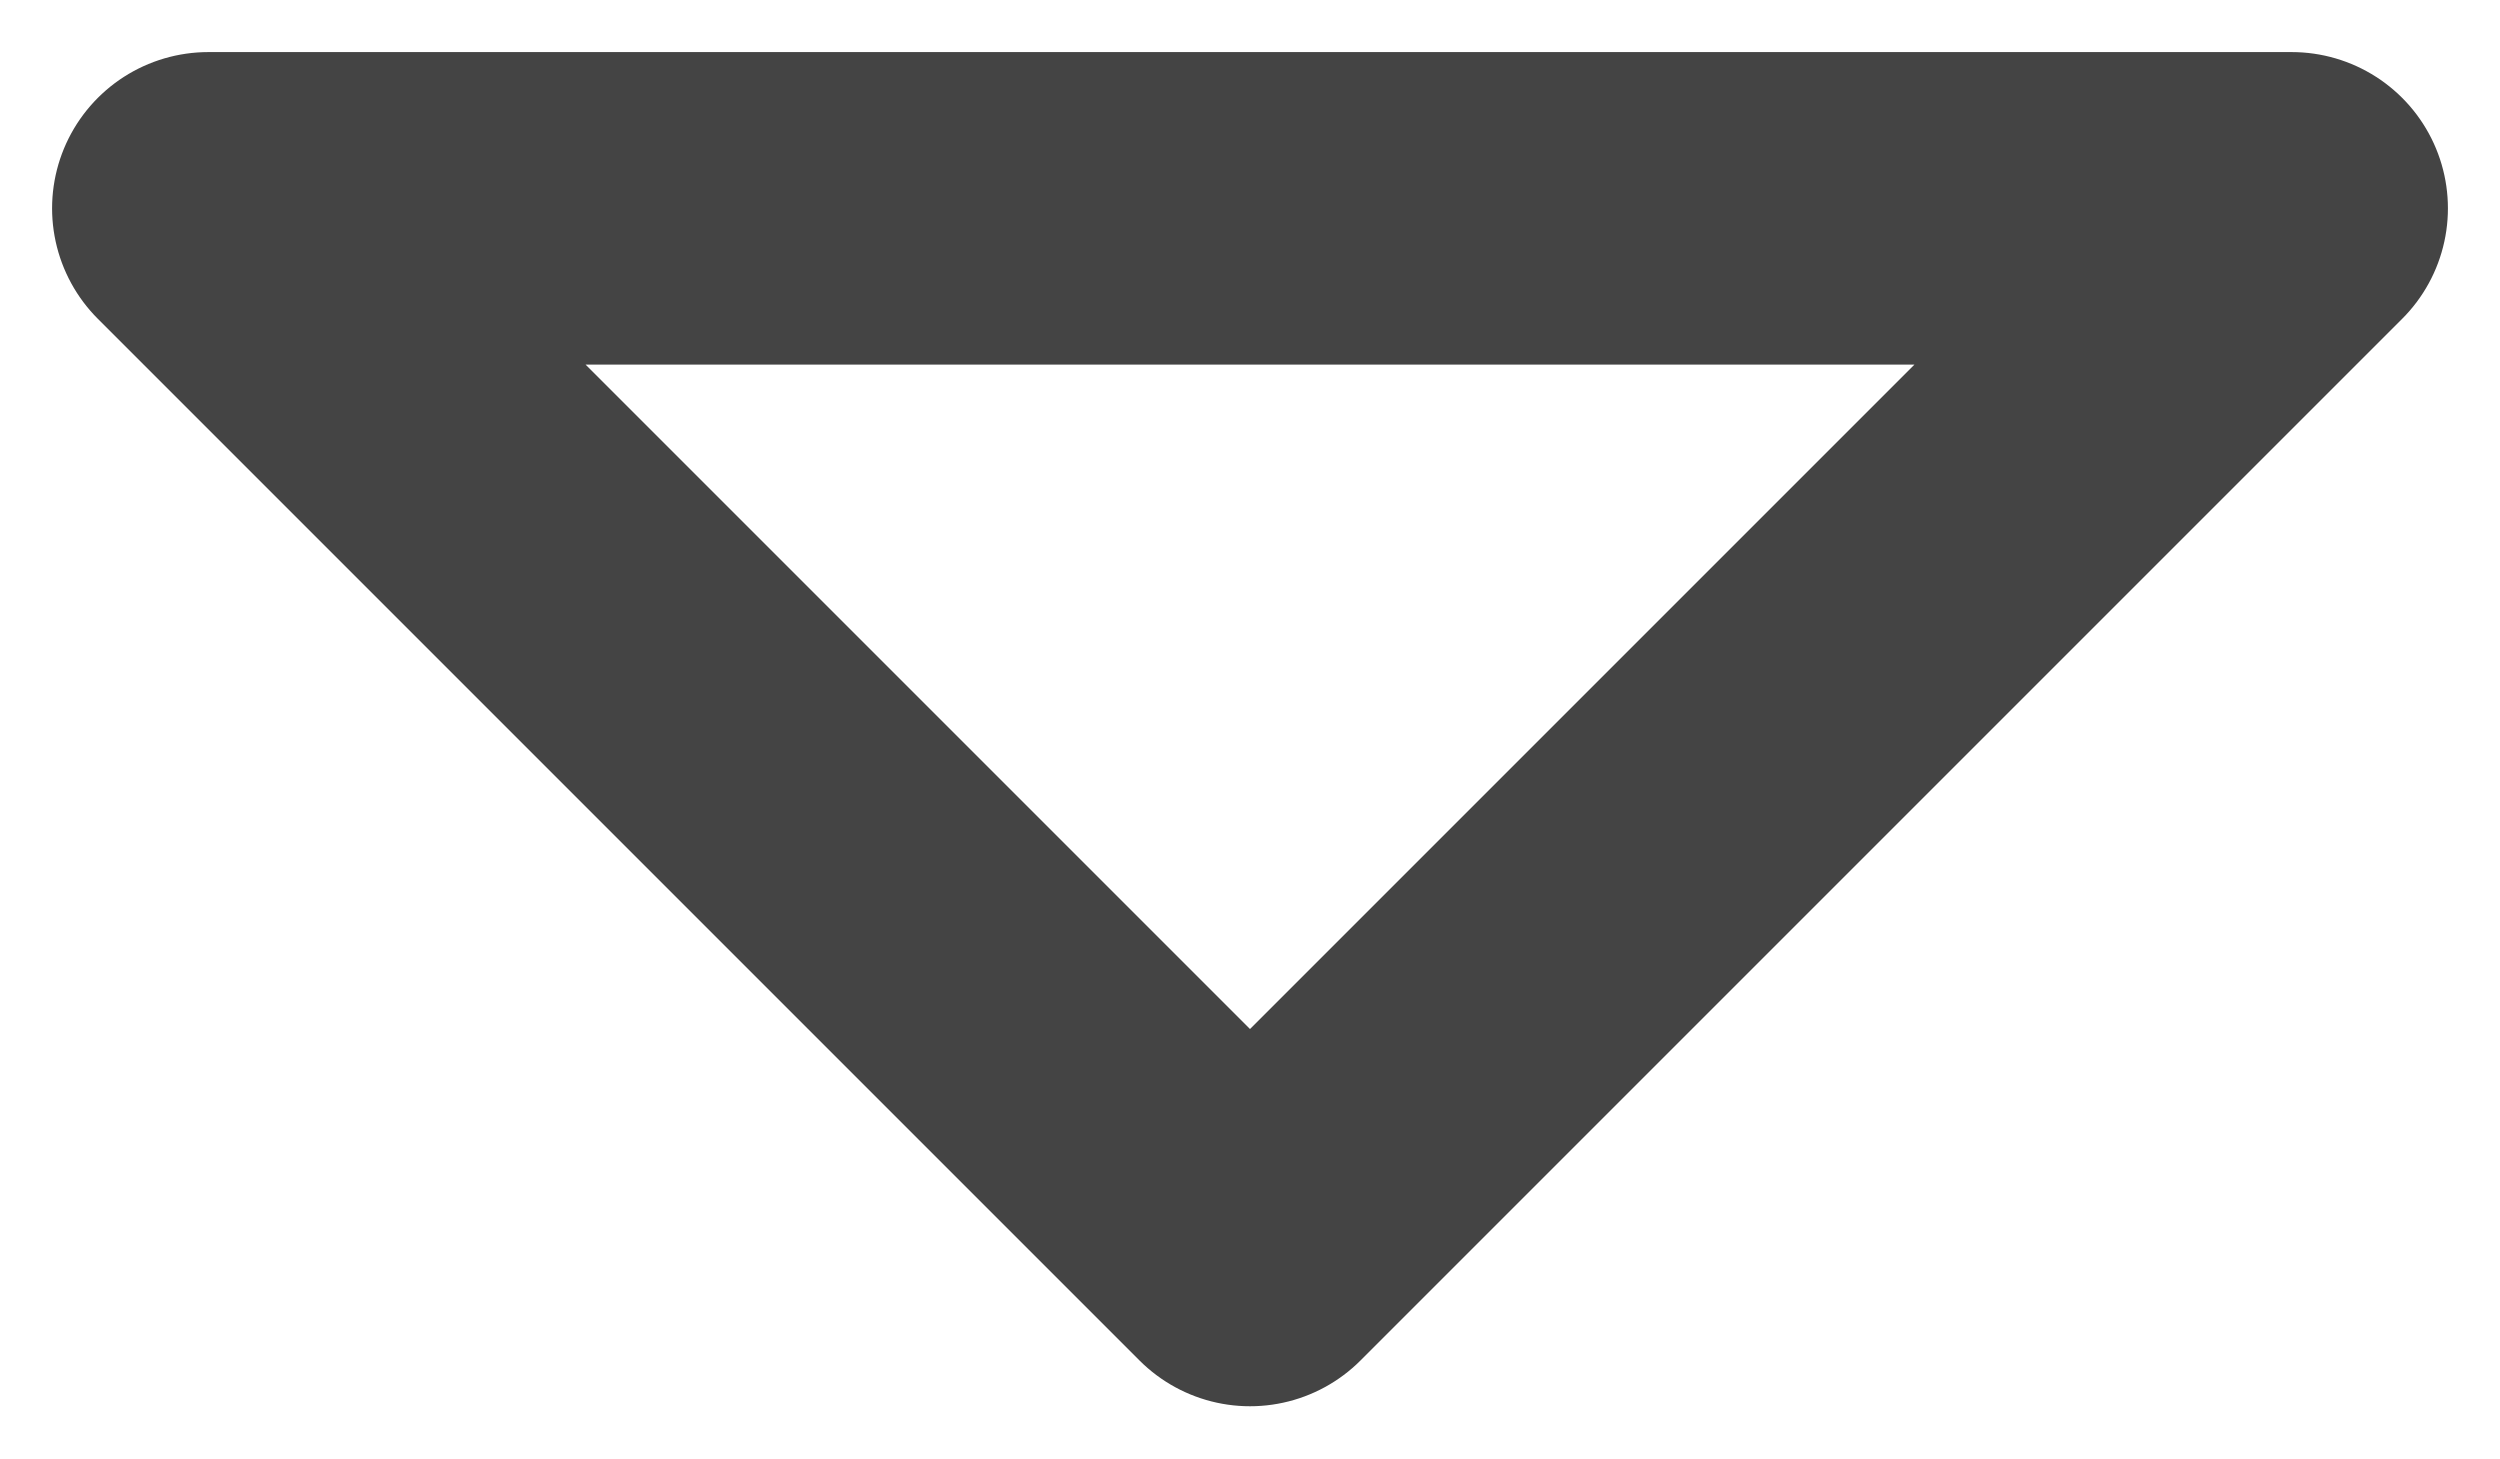
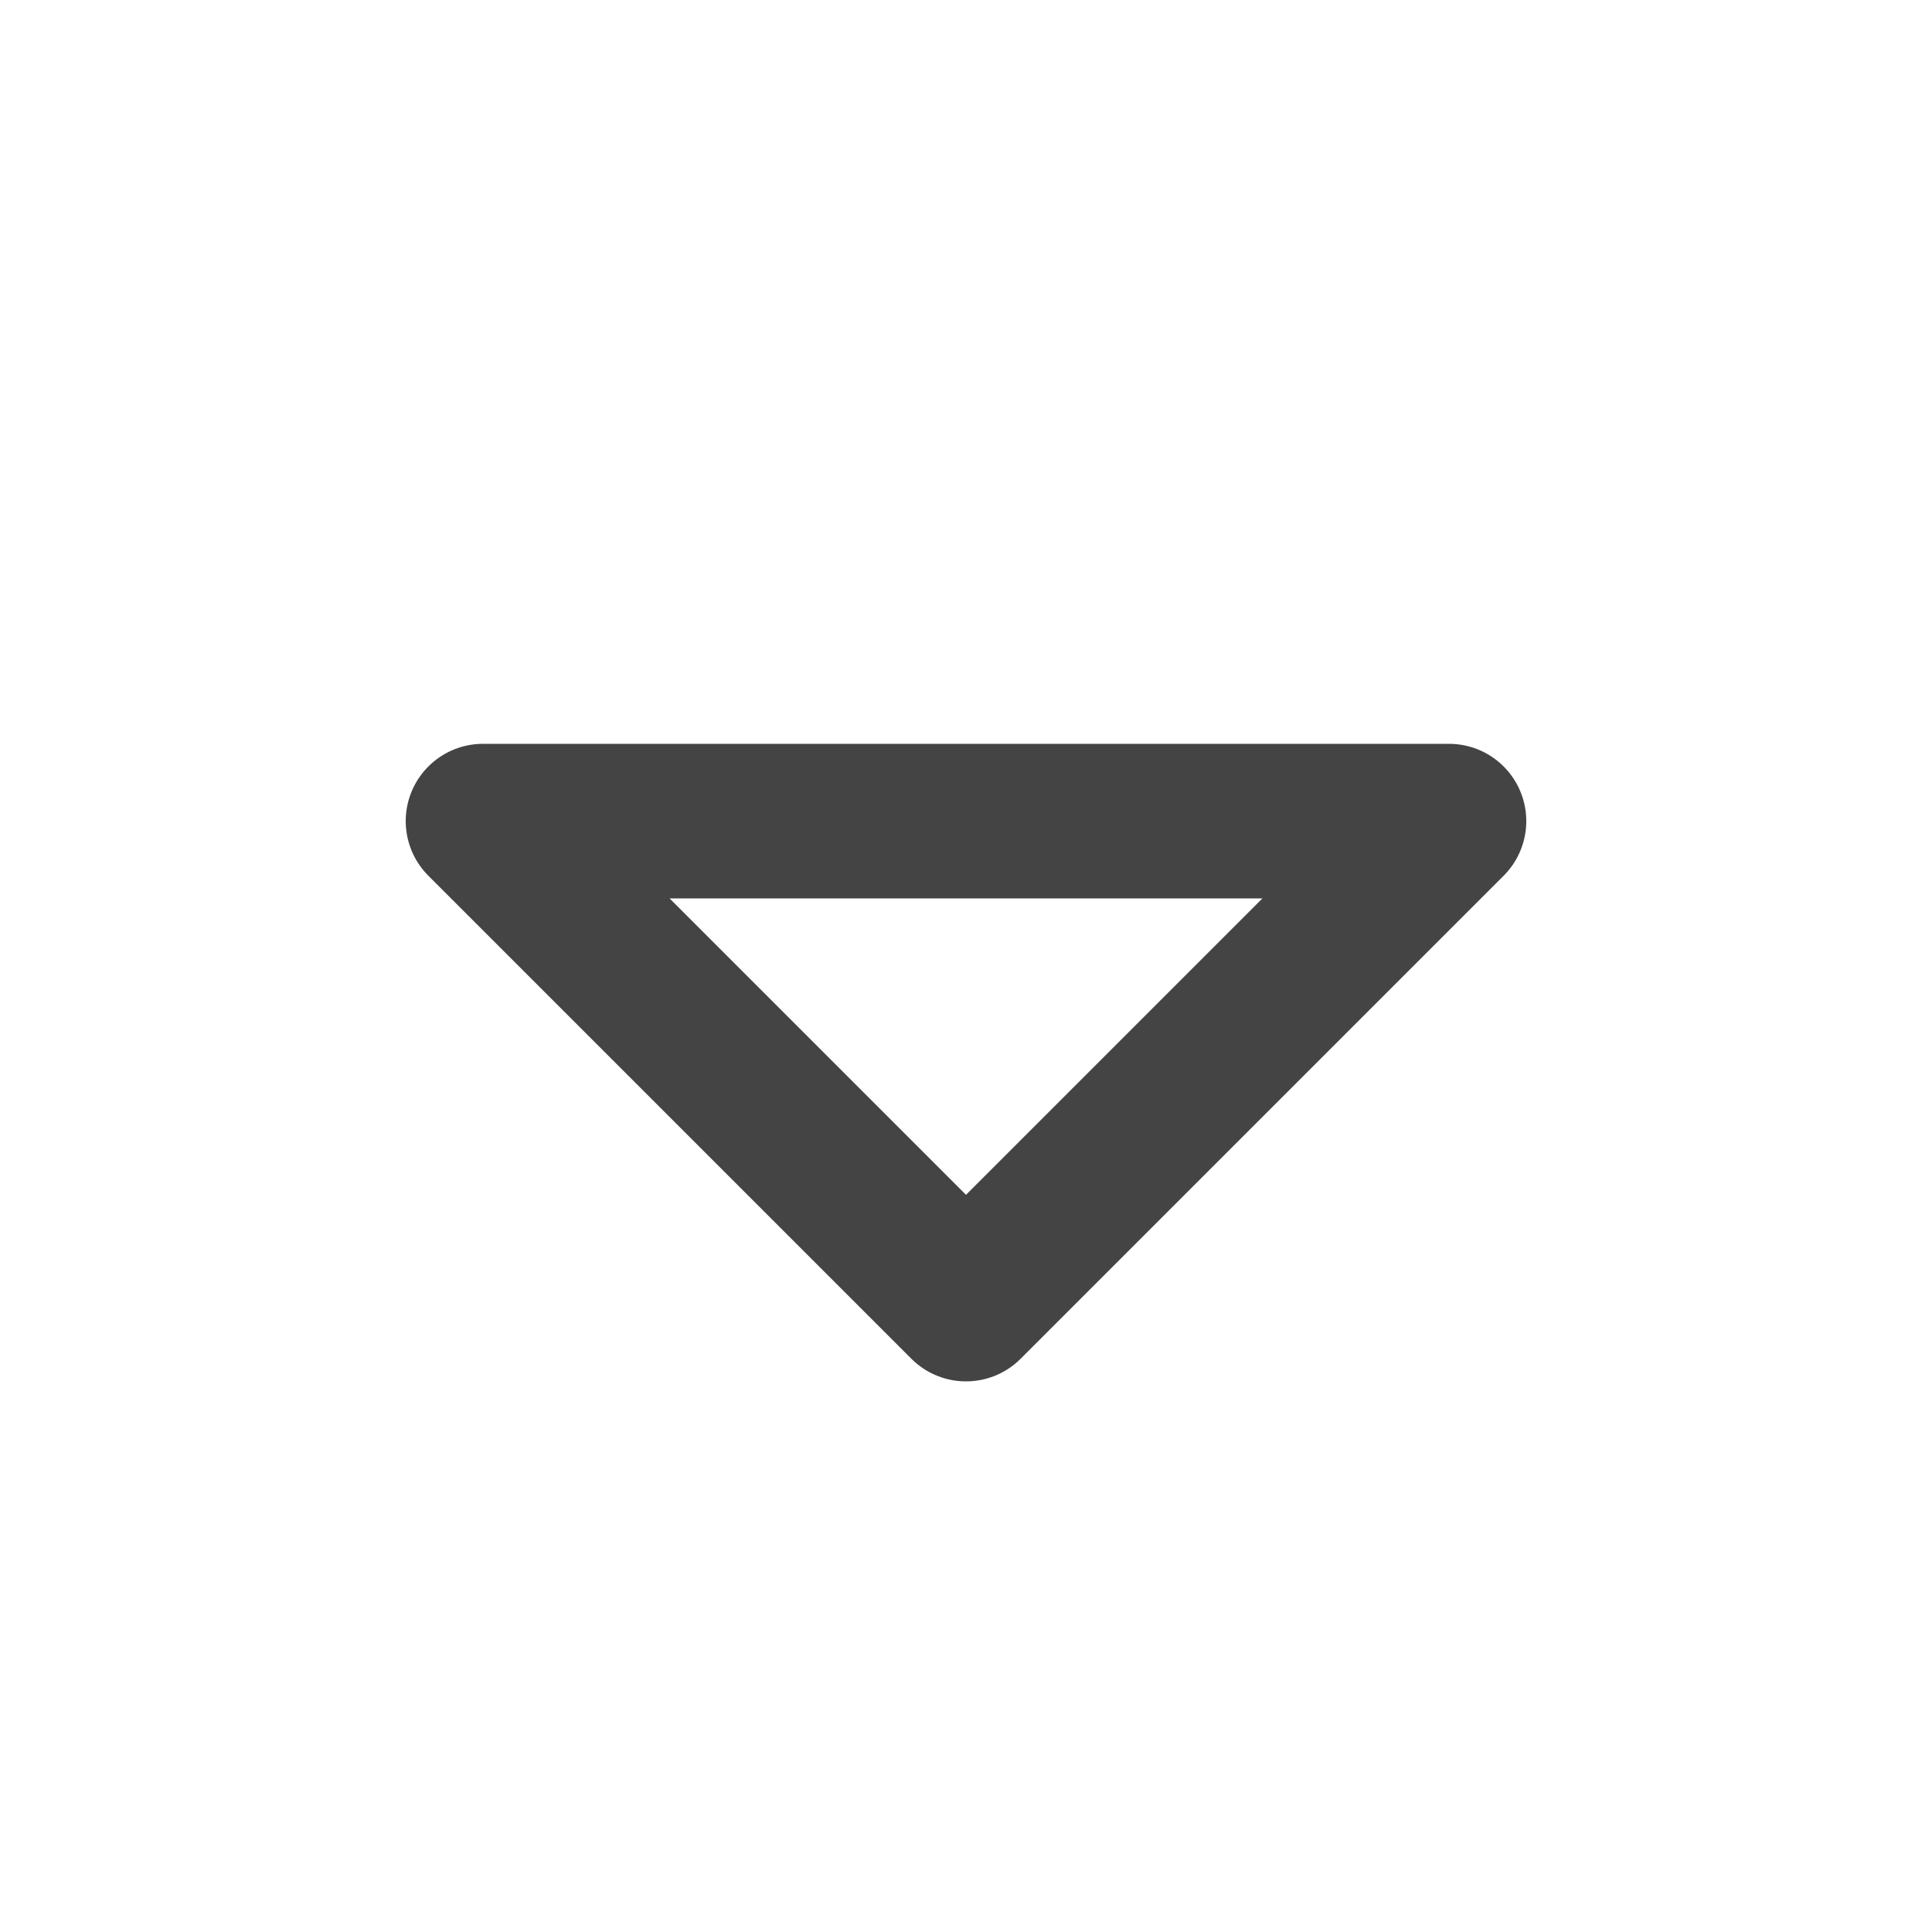
- <svg xmlns="http://www.w3.org/2000/svg" version="1.1" id="Ebene_1" x="0px" y="0px" width="12px" height="7px" viewBox="0 0 12 7" style="enable-background:new 0 0 12 7;" xml:space="preserve">
+ <svg xmlns="http://www.w3.org/2000/svg" version="1.1" id="Ebene_1" x="0px" y="0px" width="20px" height="20px" viewBox="0 0 20 20" style="enable-background:new 0 0 20 20;" xml:space="preserve">
  <style type="text/css">
- 	.st0{fill:none;stroke:#444444;stroke-width:1.5;stroke-linecap:round;stroke-linejoin:round;stroke-miterlimit:10;}
+ 	.st0{fill:none;stroke:#444444;stroke-width:1.6;stroke-linecap:round;stroke-linejoin:round;stroke-miterlimit:10;}
</style>
-   <polygon class="st0" points="11,1 6,6 1,1 " />
+   <polygon class="st0" points="15,8.5 10,13.5 5,8.5 " />
</svg>
